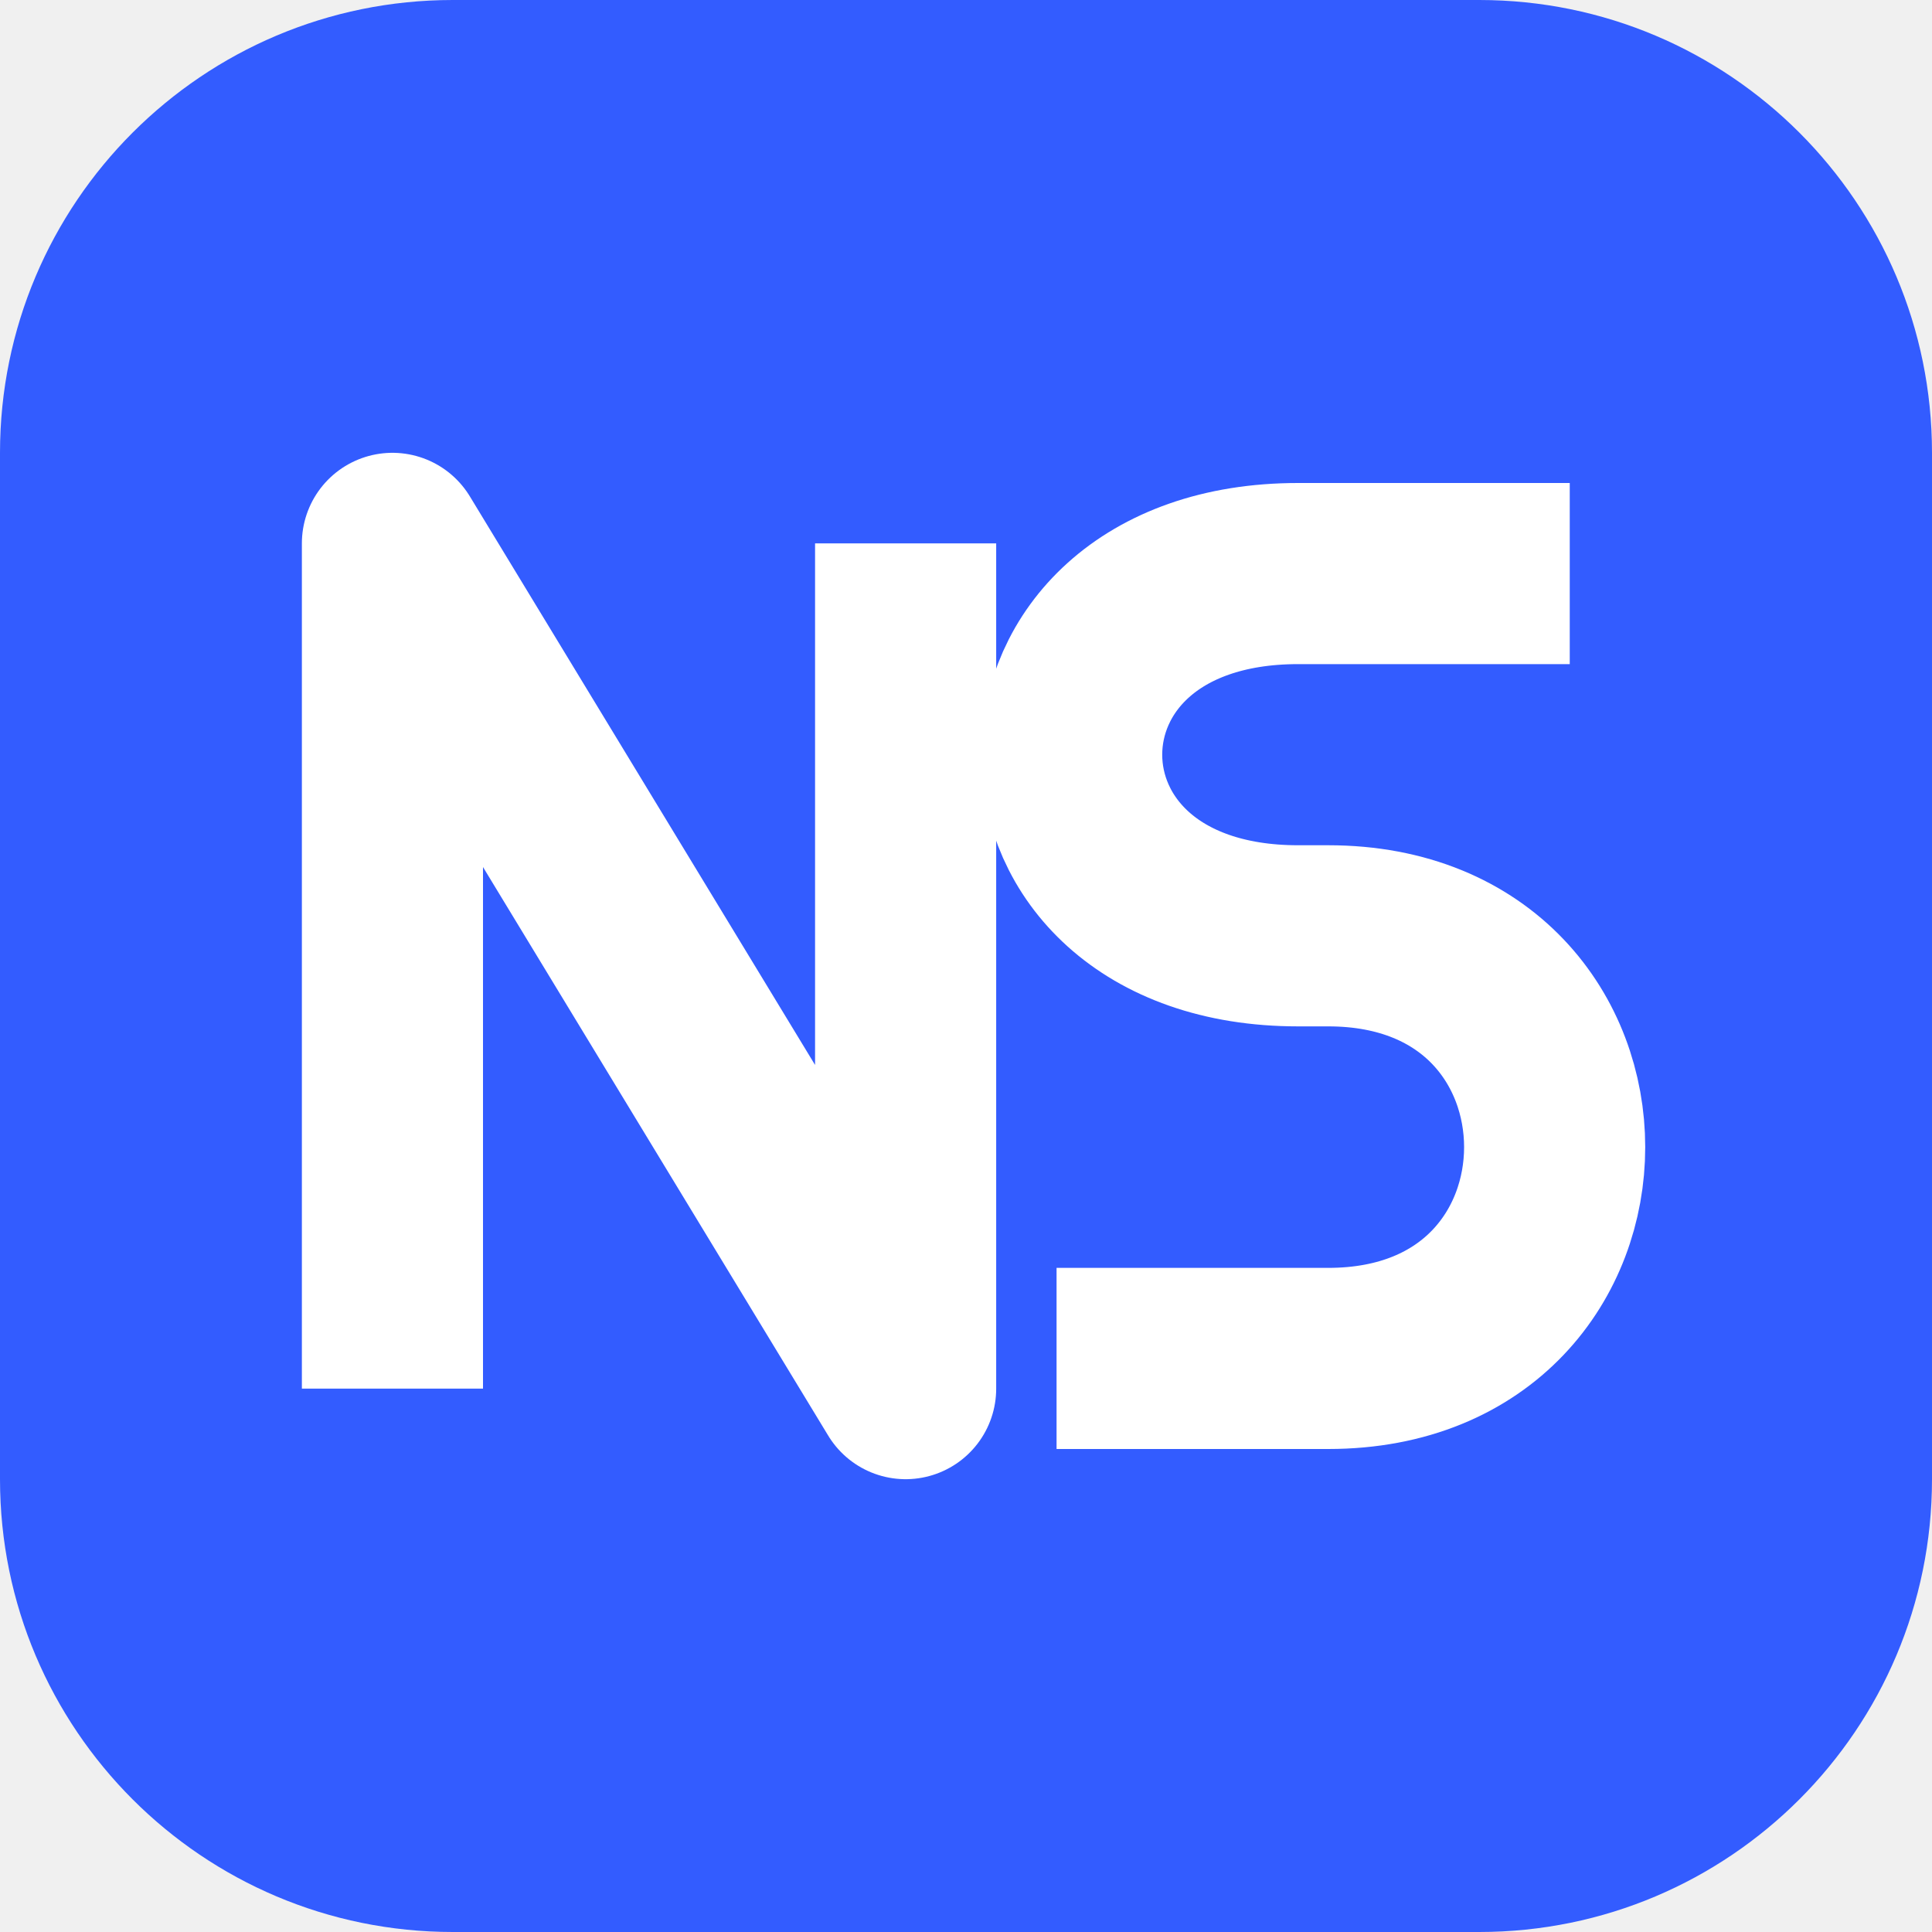
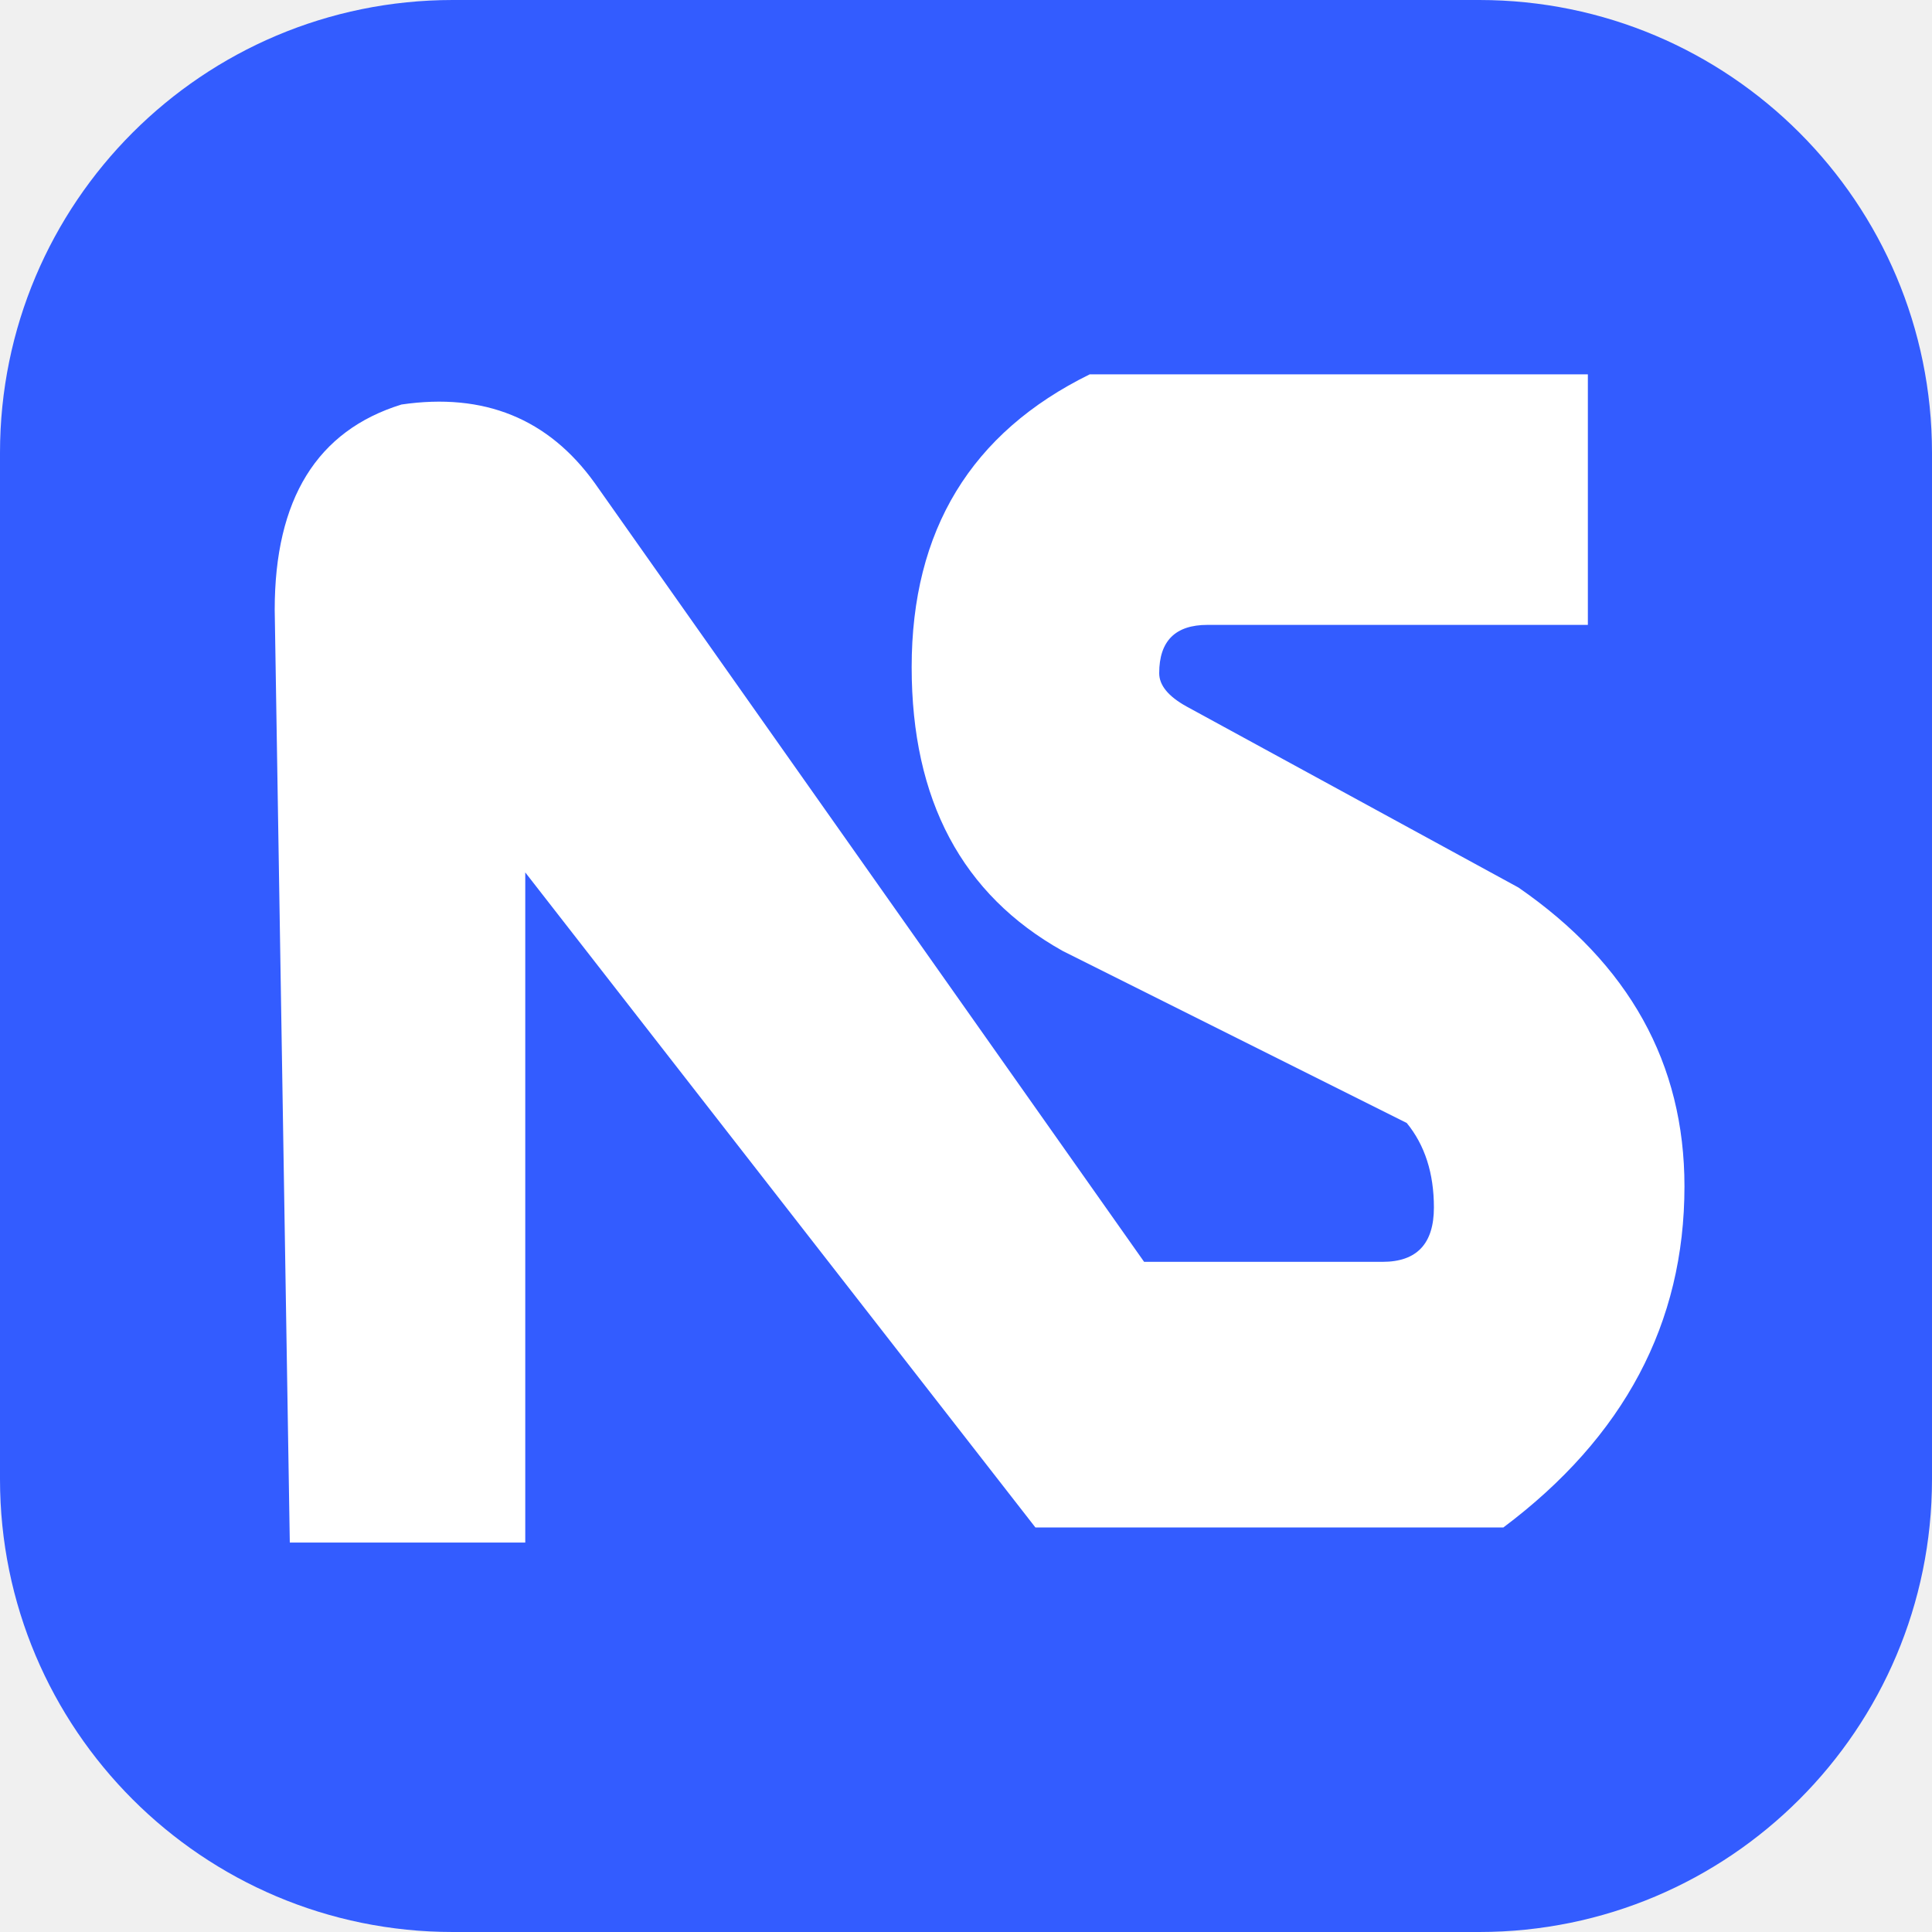
<svg xmlns="http://www.w3.org/2000/svg" viewBox="0 0 64 64" fill="none">
  <rect width="64" height="64" rx="15" fill="#335CFF" />
-   <path d="M13 46V18L30 46V18M52 19H43C33 19 33 31 43 31H44C54 31 54 45 44 45H35" stroke="white" stroke-width="6" stroke-linejoin="round" />
+   <path d="M36.1 12.4H52.6V20.7H40Q38.4 20.7 38.4 22.3Q38.4 22.9 39.3 23.4L50.3 29.4Q55.8 33.2 55.8 39.3Q55.8 46.1 49.8 50.6H34.3L17.4 28.9V51.1H9.6L9.1 20.2Q9.1 14.7 13.3 13.4Q17.4 12.8 19.7 16L37.9 41.8H45.8Q47.5 41.8 47.5 40Q47.5 38.3 46.6 37.2L35.2 31.5Q30.2 28.7 30.2 22.1Q30.2 15.3 36.1 12.4Z" fill="white" />
</svg>
